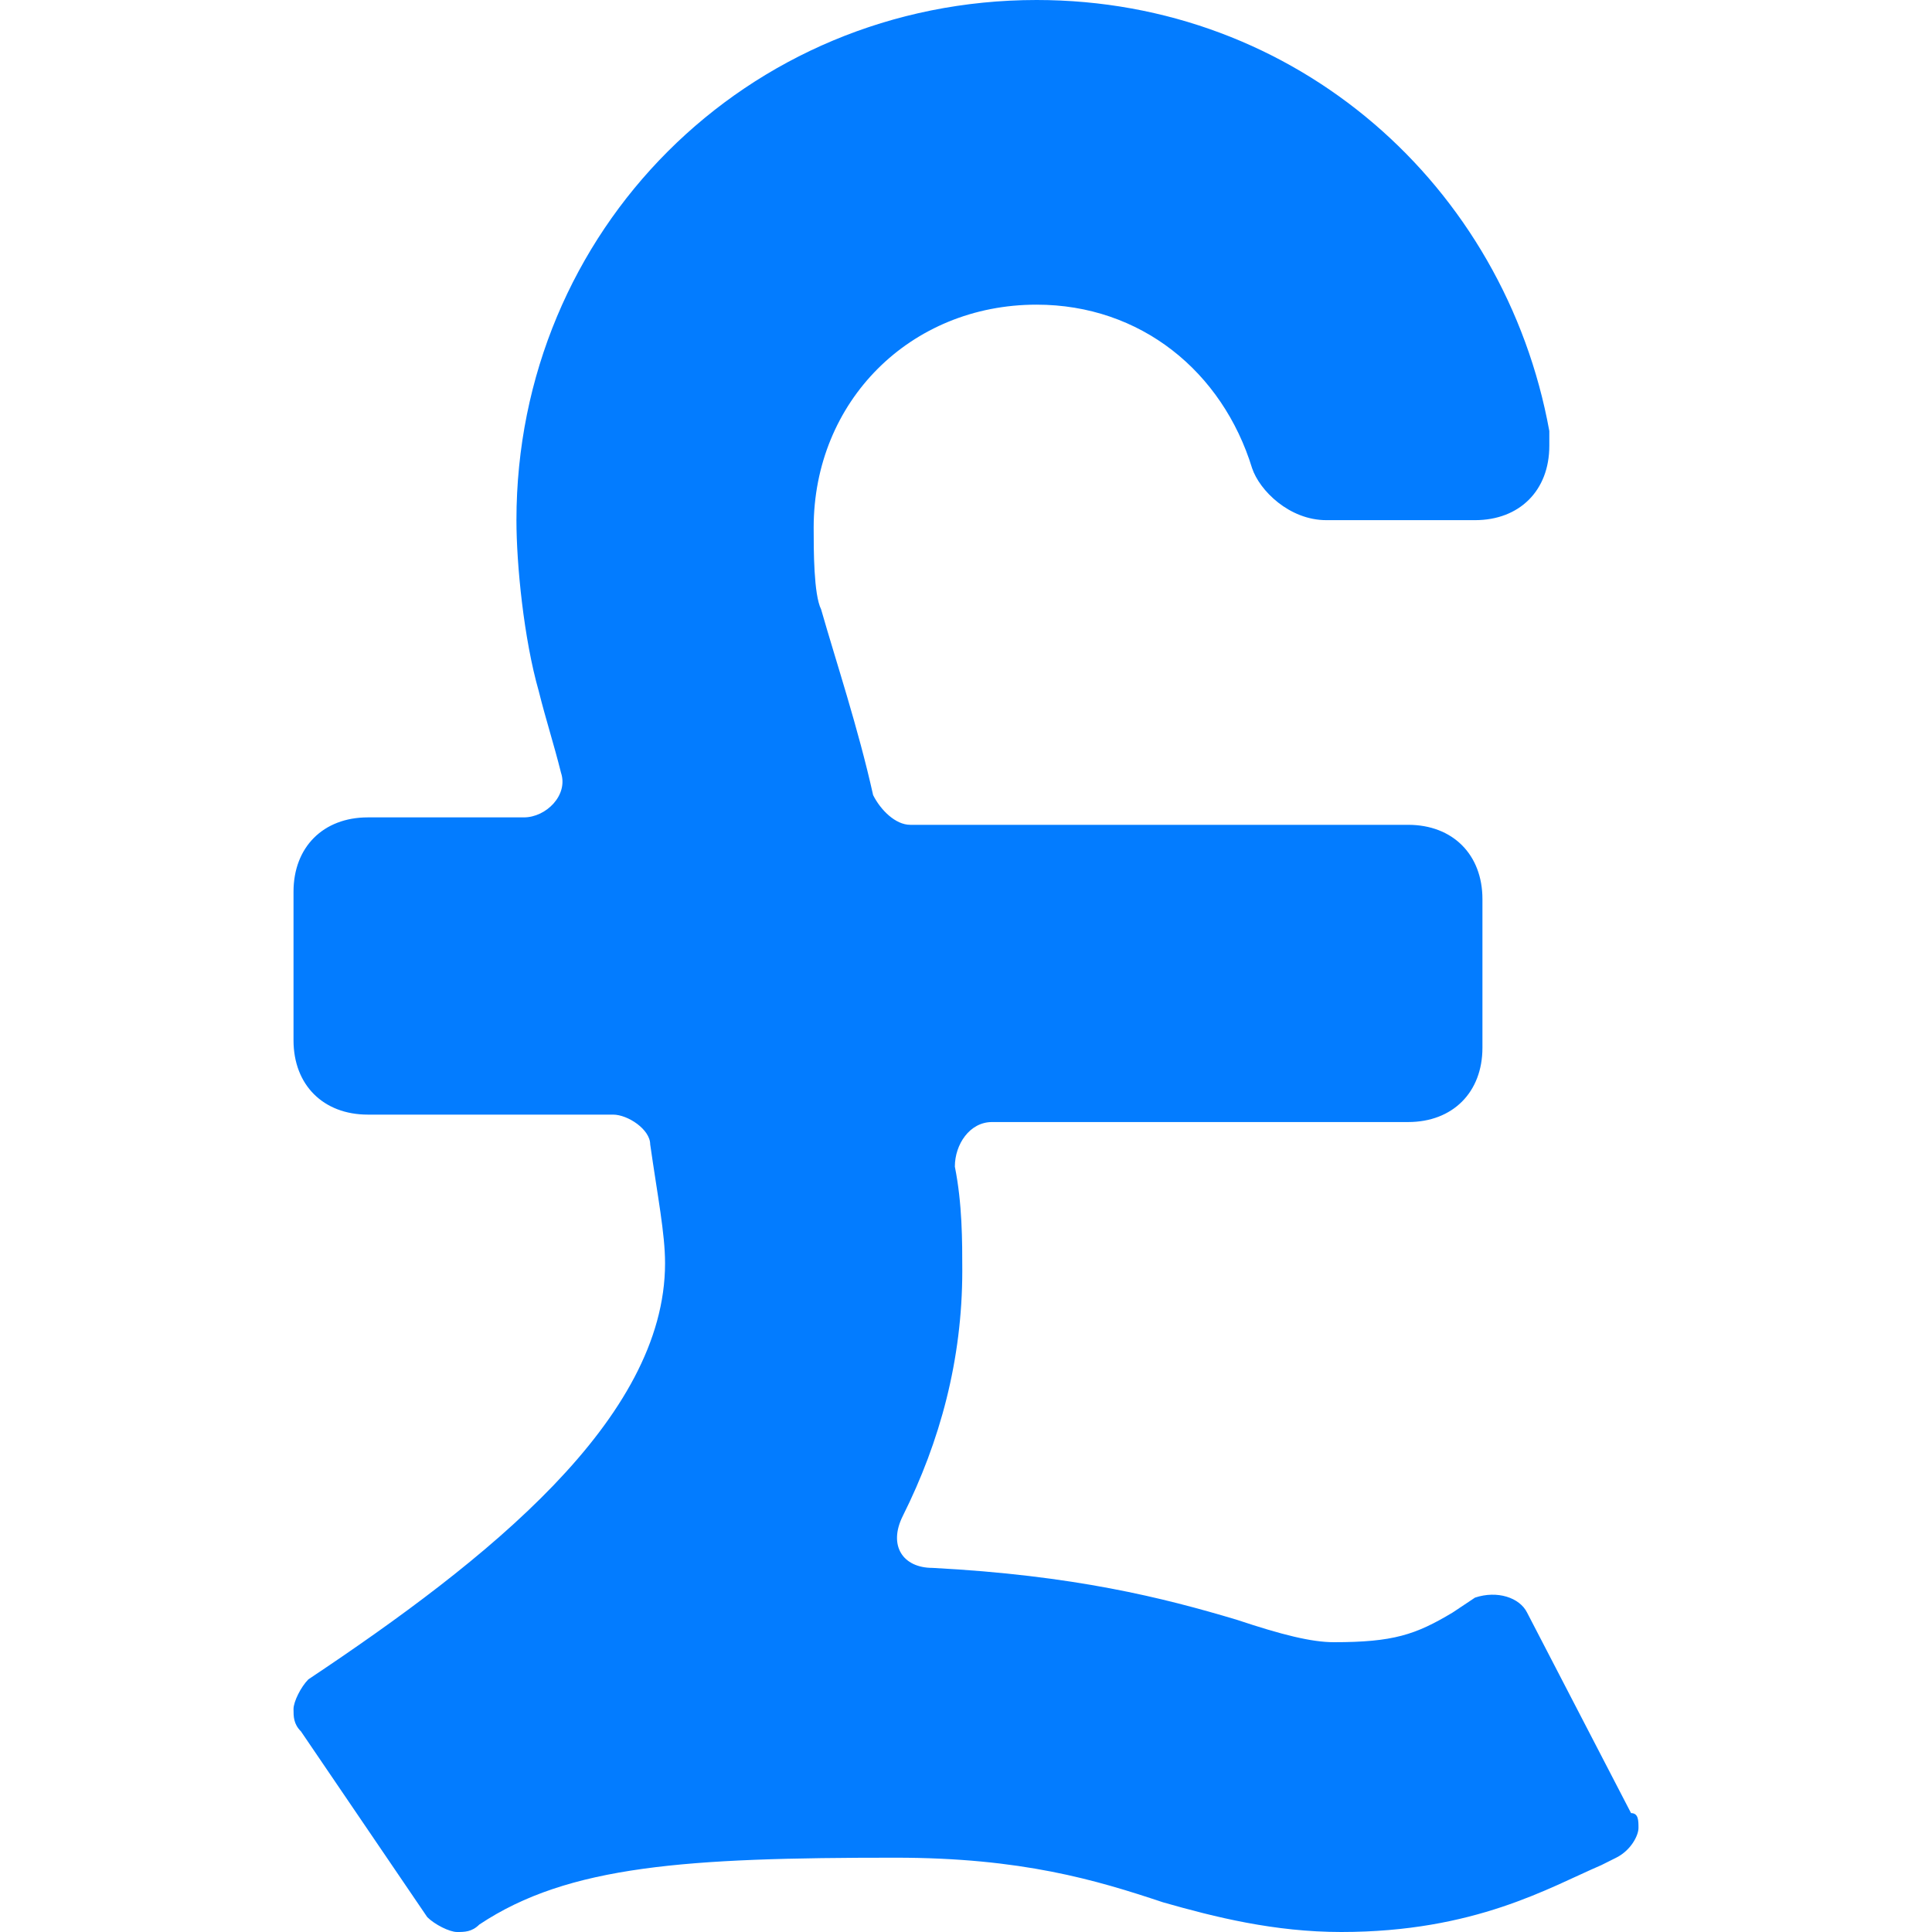
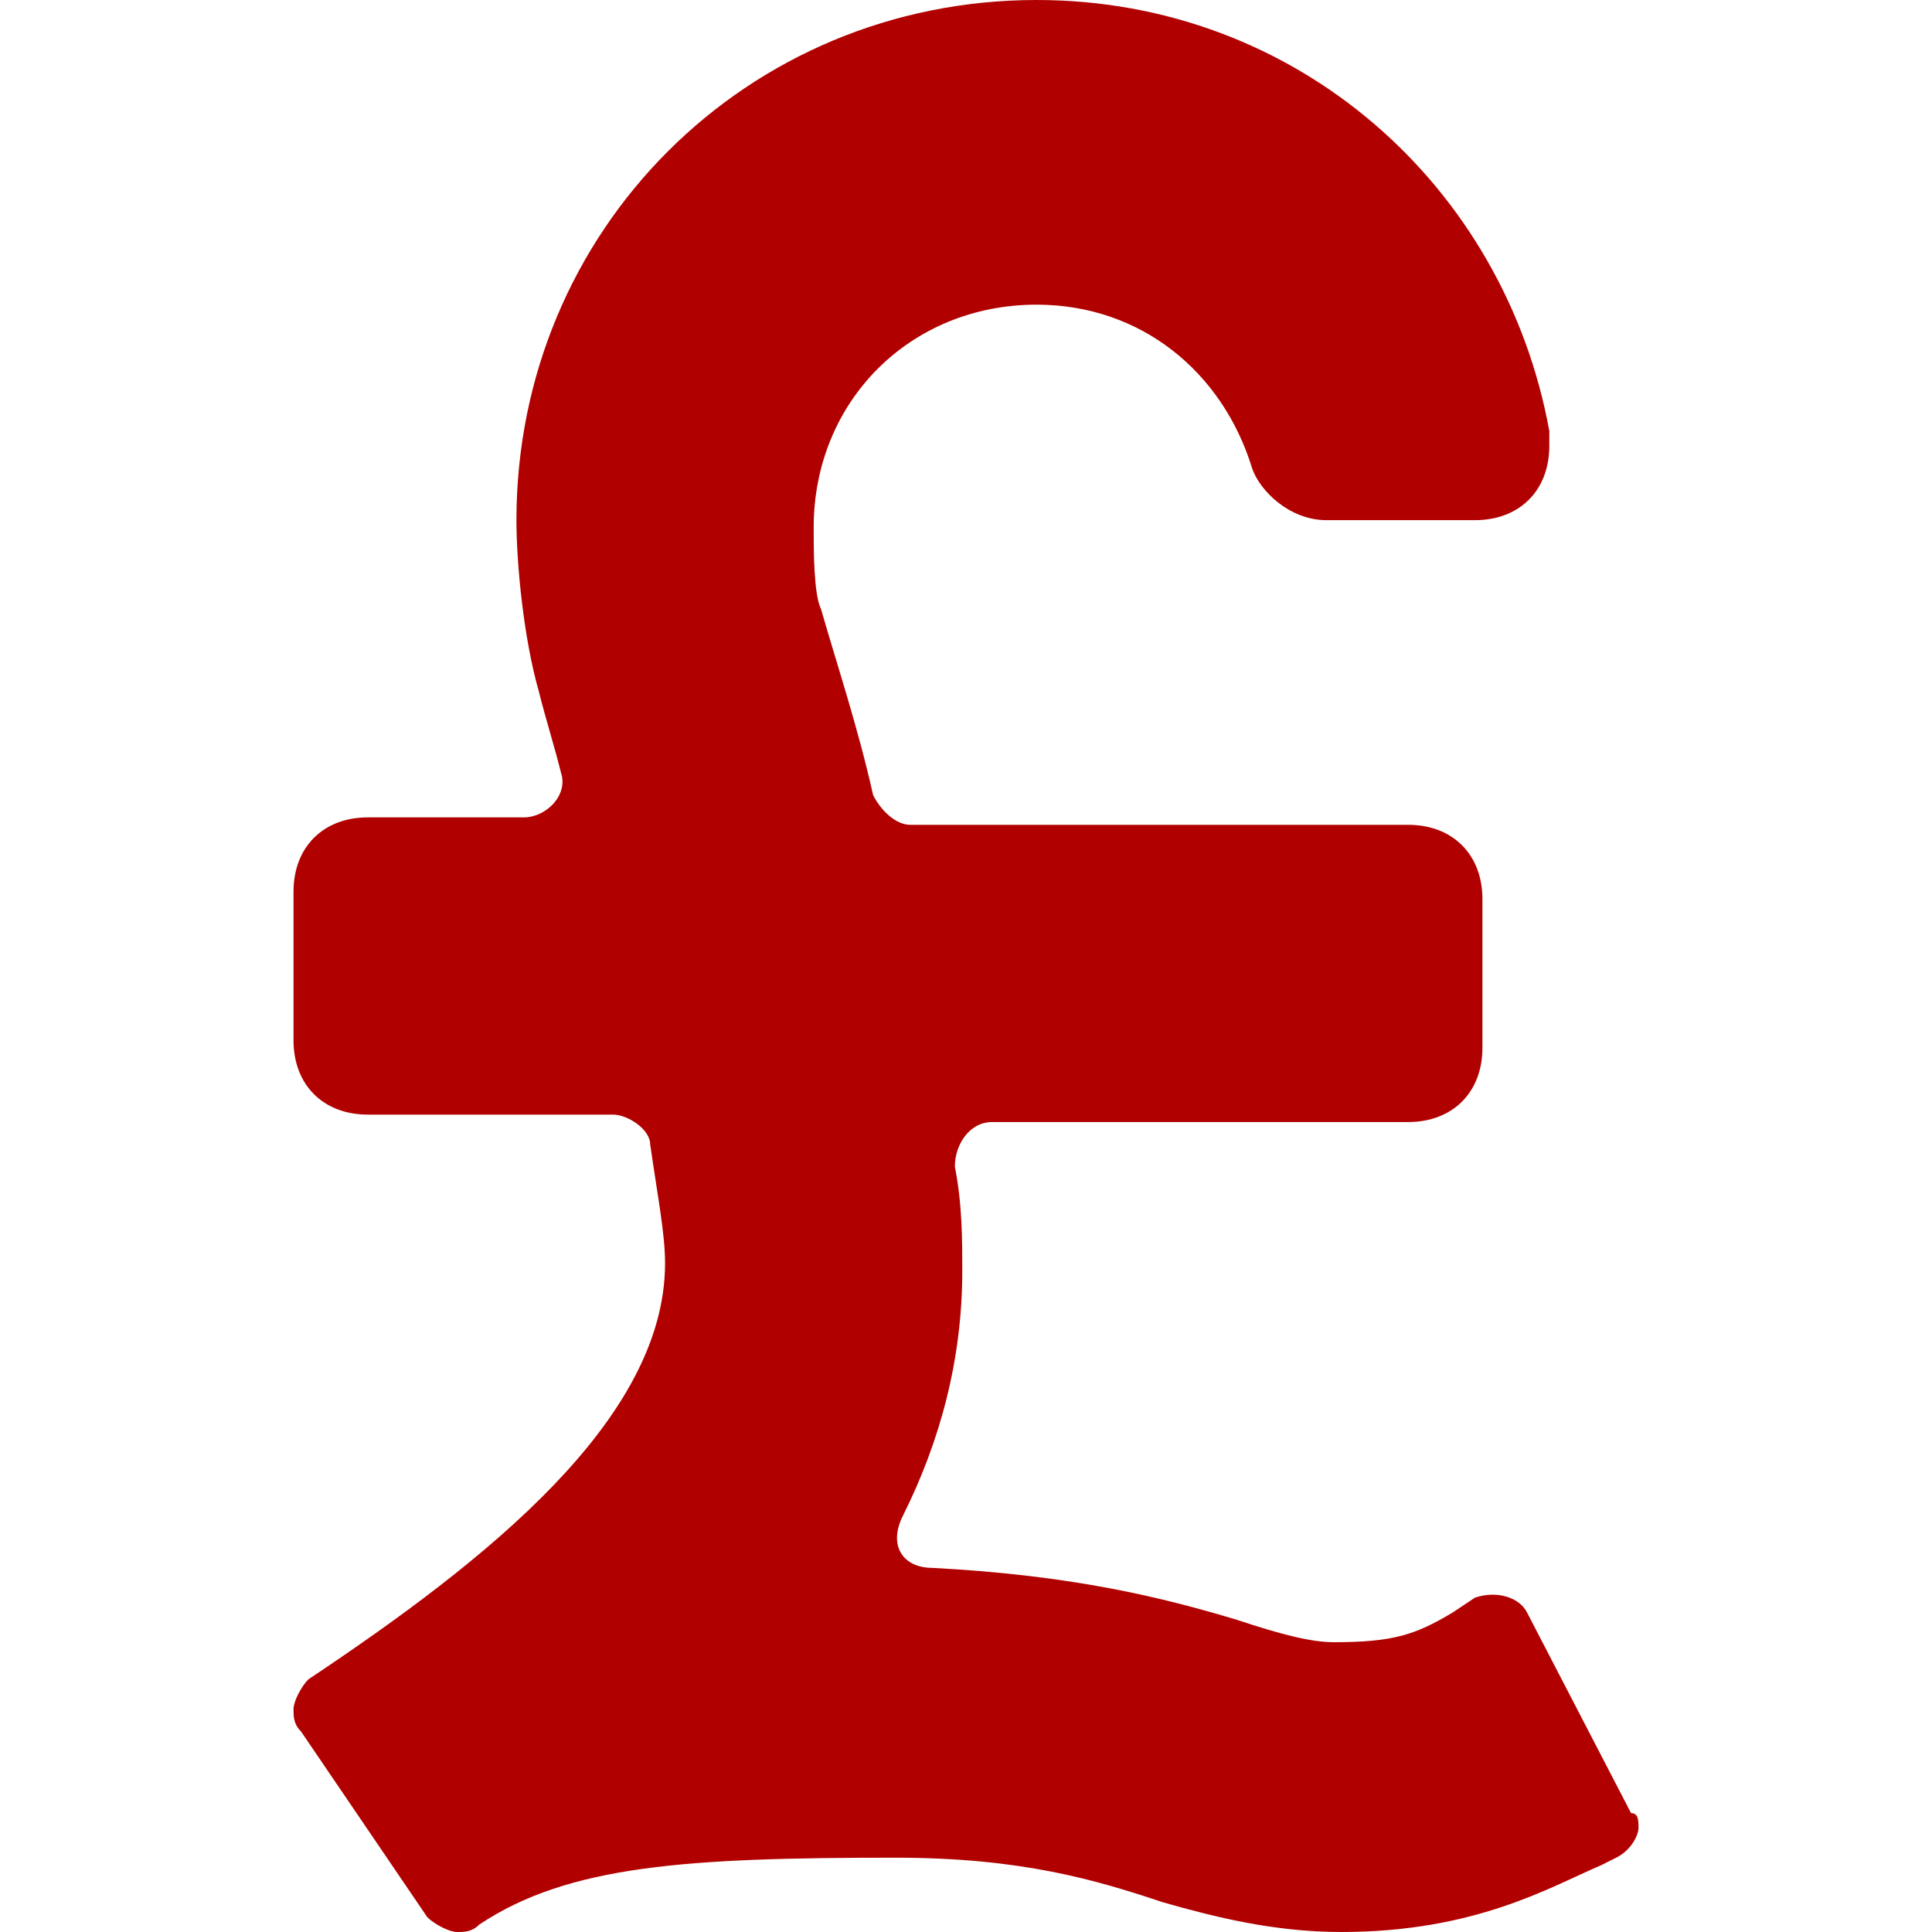
<svg xmlns="http://www.w3.org/2000/svg" version="1.1" viewBox="0 0 26 26" enable-background="new 0 0 26 26" width="512px" height="512px">
  <g>
-     <path d="m17.85,7h2c0.6,0 1-0.4 1-1 0-0.1 0-0.1 0-0.2-0.6-3.3-3.4-5.8-6.9-5.8-3.9,0-7,3.1-7,7 0,0.6 0.1,1.6 0.3,2.3 0.1,0.4 0.2,0.7 0.3,1.1 0.1,0.3-0.2,0.6-0.5,0.6h-2.1c-0.6,0-1,0.4-1,1v2c0,0.6 0.4,1 1,1h3.3c0.2,0 0.5,0.2 0.5,0.4 0.1,0.7 0.2,1.2 0.2,1.6 0,2.1-2.4,4-4.8,5.6-0.1,0.1-0.2,0.3-0.2,0.4s0,0.2 0.1,0.3l1.7,2.5c0.1,0.1 0.3,0.2 0.4,0.2s0.2,0 0.3-0.1c1.2-0.8 2.8-0.9 5.6-0.9 1.7,0 2.7,0.3 3.6,0.6 0.7,0.2 1.5,0.4 2.4,0.4 1.8,0 2.8-0.6 3.5-0.9l.2-.1c0.2-0.1 0.3-0.3 0.3-0.4s0-0.2-0.1-0.2l-1.4-2.7c-0.1-0.2-0.4-0.3-0.7-0.2l-.3,.2c-0.5,0.3-0.8,0.4-1.6,0.4-0.3,0-0.7-0.1-1.3-0.3-1-0.3-2.2-0.6-4.1-0.7-0.4,0-0.6-0.3-0.4-0.7 0.5-1 0.8-2.1 0.8-3.3 0-0.4 0-0.9-0.1-1.4 0-0.3 0.2-0.6 0.5-0.6h5.6c0.6,0 1-0.4 1-1v-2c0-0.6-0.4-1-1-1h-6.7c-0.2,0-0.4-0.2-0.5-0.4-0.2-0.9-0.5-1.8-0.7-2.5-0.1-0.2-0.1-0.8-0.1-1.1 0-1.7 1.3-3 3-3 1.4,0 2.5,0.9 2.9,2.2 0.1,0.3 0.5,0.7 1,0.7z" fill="#037cff" />
+     <path d="m17.85,7h2c0.6,0 1-0.4 1-1 0-0.1 0-0.1 0-0.2-0.6-3.3-3.4-5.8-6.9-5.8-3.9,0-7,3.1-7,7 0,0.6 0.1,1.6 0.3,2.3 0.1,0.4 0.2,0.7 0.3,1.1 0.1,0.3-0.2,0.6-0.5,0.6h-2.1c-0.6,0-1,0.4-1,1v2c0,0.6 0.4,1 1,1h3.3c0.2,0 0.5,0.2 0.5,0.4 0.1,0.7 0.2,1.2 0.2,1.6 0,2.1-2.4,4-4.8,5.6-0.1,0.1-0.2,0.3-0.2,0.4s0,0.2 0.1,0.3l1.7,2.5c0.1,0.1 0.3,0.2 0.4,0.2s0.2,0 0.3-0.1c1.2-0.8 2.8-0.9 5.6-0.9 1.7,0 2.7,0.3 3.6,0.6 0.7,0.2 1.5,0.4 2.4,0.4 1.8,0 2.8-0.6 3.5-0.9l.2-.1c0.2-0.1 0.3-0.3 0.3-0.4s0-0.2-0.1-0.2l-1.4-2.7c-0.1-0.2-0.4-0.3-0.7-0.2l-.3,.2c-0.5,0.3-0.8,0.4-1.6,0.4-0.3,0-0.7-0.1-1.3-0.3-1-0.3-2.2-0.6-4.1-0.7-0.4,0-0.6-0.3-0.4-0.7 0.5-1 0.8-2.1 0.8-3.3 0-0.4 0-0.9-0.1-1.4 0-0.3 0.2-0.6 0.5-0.6h5.6c0.6,0 1-0.4 1-1v-2c0-0.6-0.4-1-1-1h-6.7c-0.2,0-0.4-0.2-0.5-0.4-0.2-0.9-0.5-1.8-0.7-2.5-0.1-0.2-0.1-0.8-0.1-1.1 0-1.7 1.3-3 3-3 1.4,0 2.5,0.9 2.9,2.2 0.1,0.3 0.5,0.7 1,0.7z" fill="#b10000" />
  </g>
</svg>
